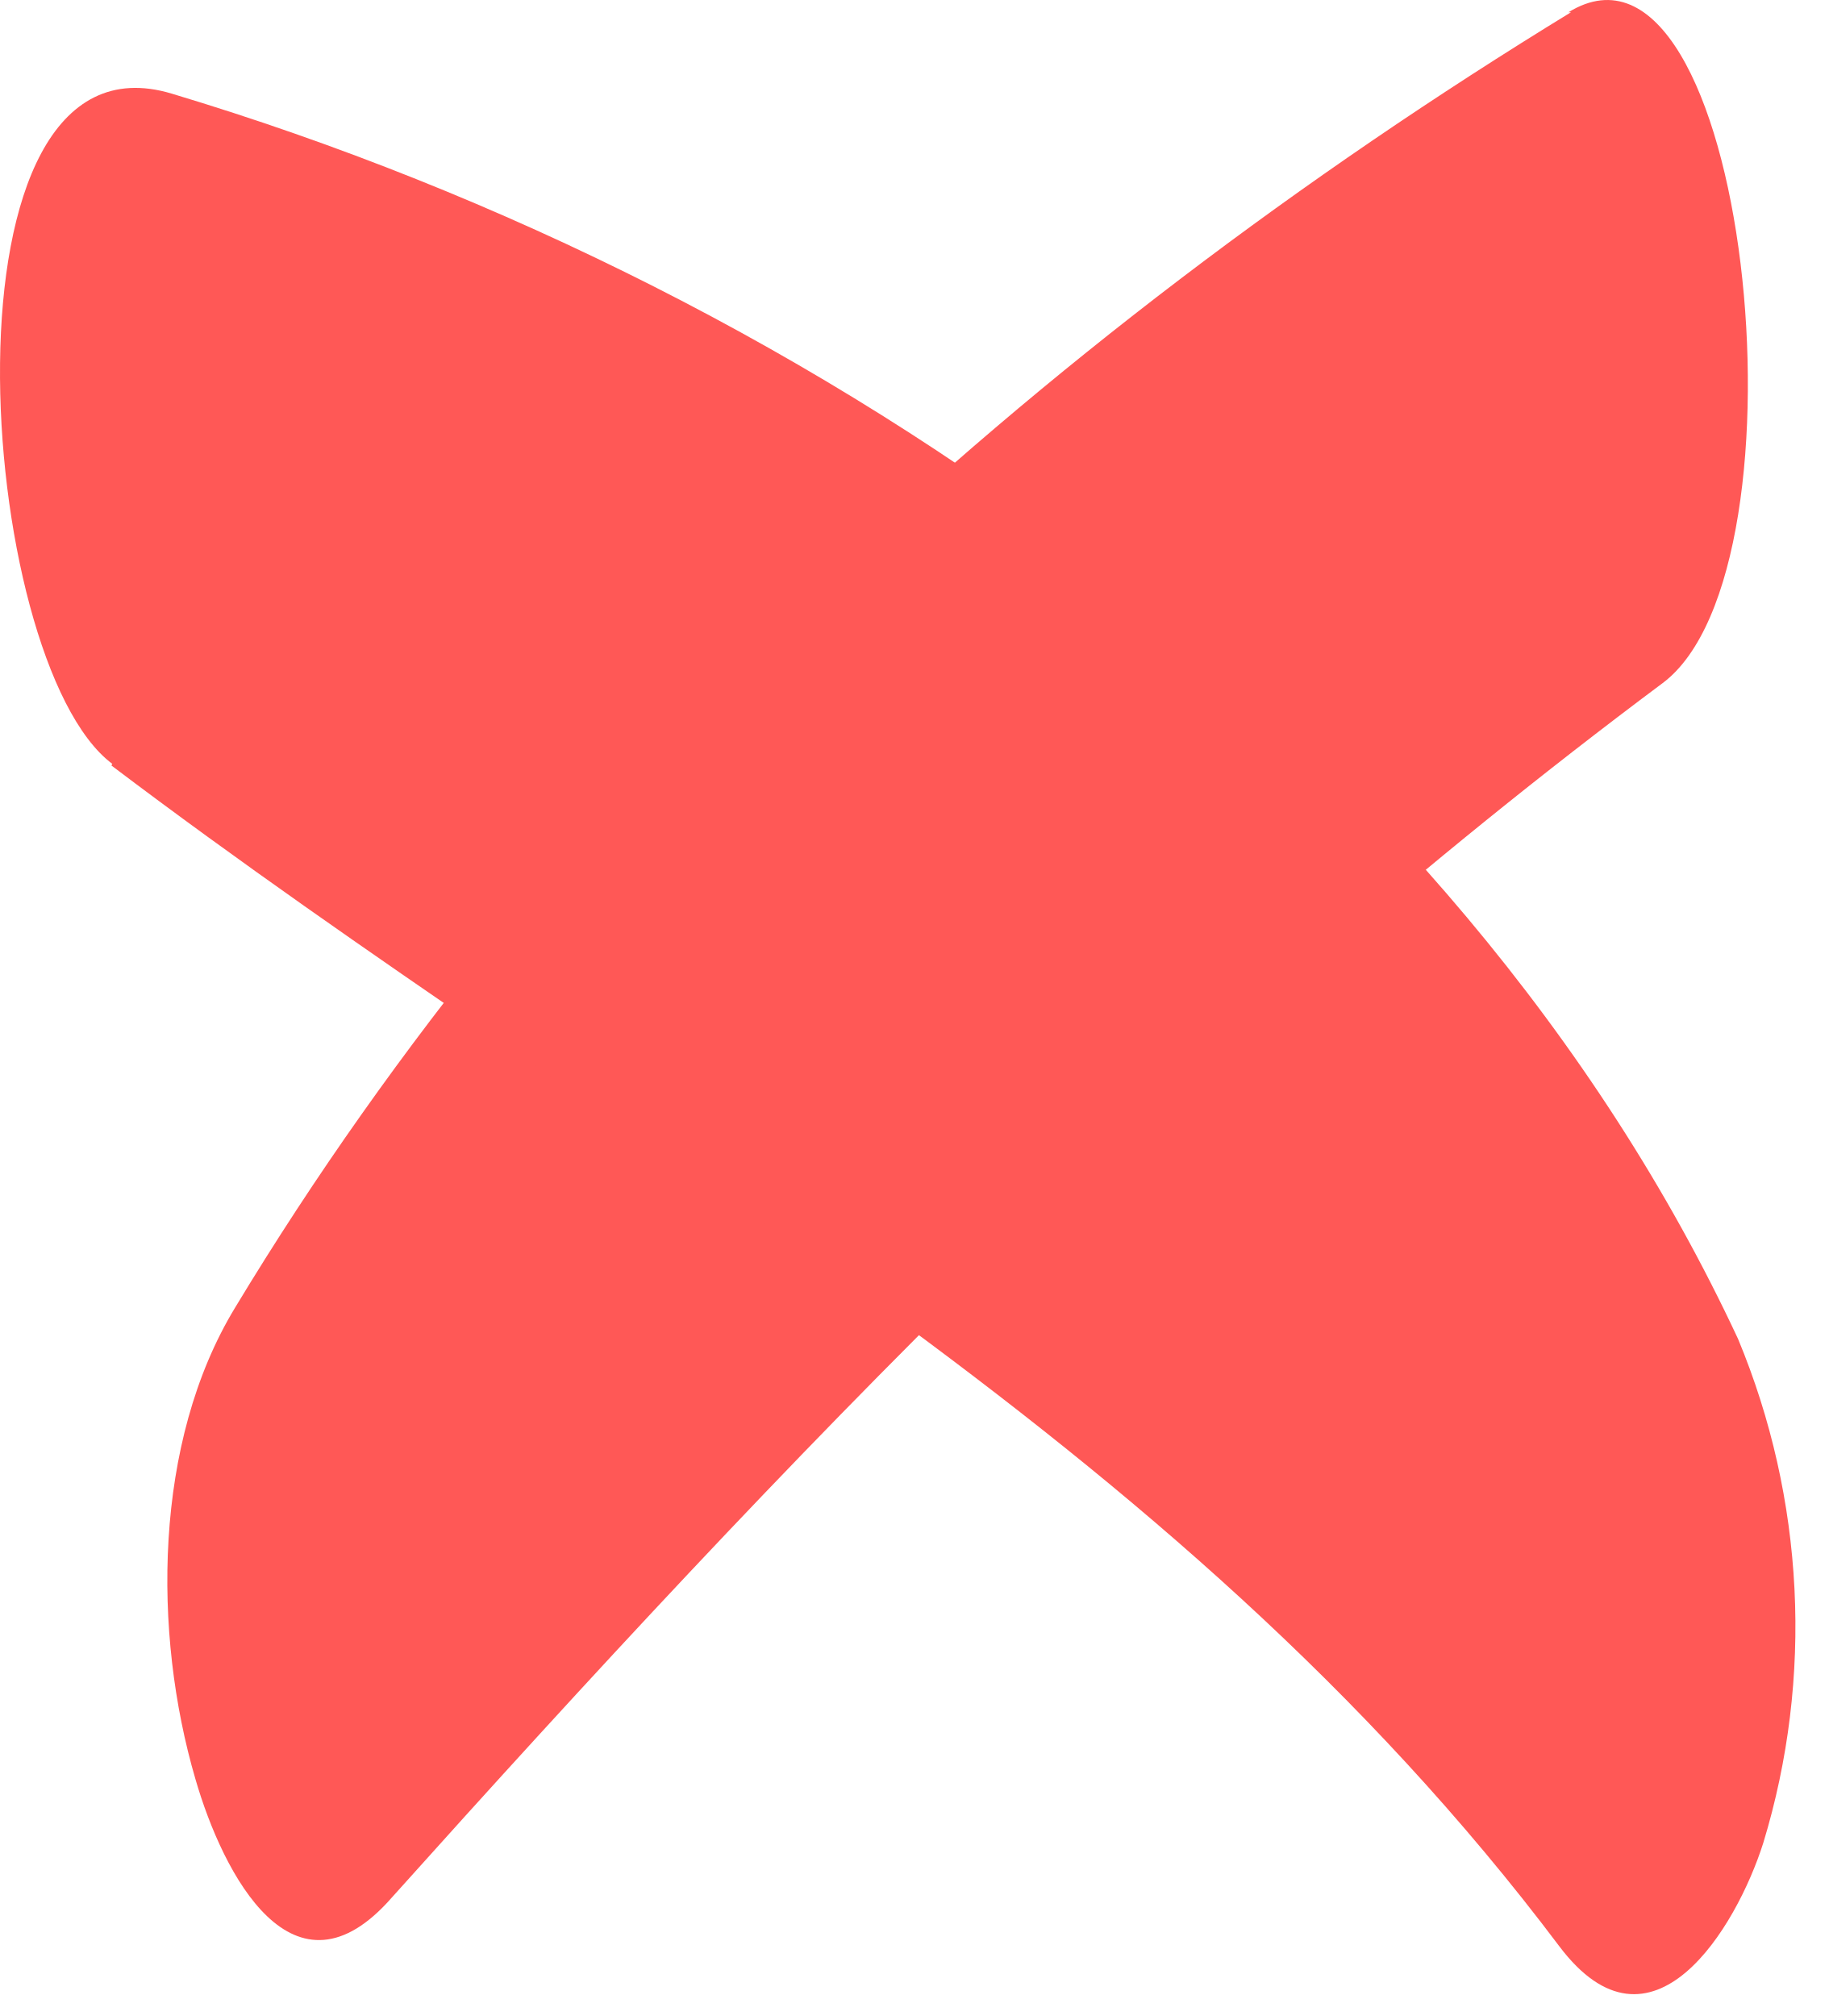
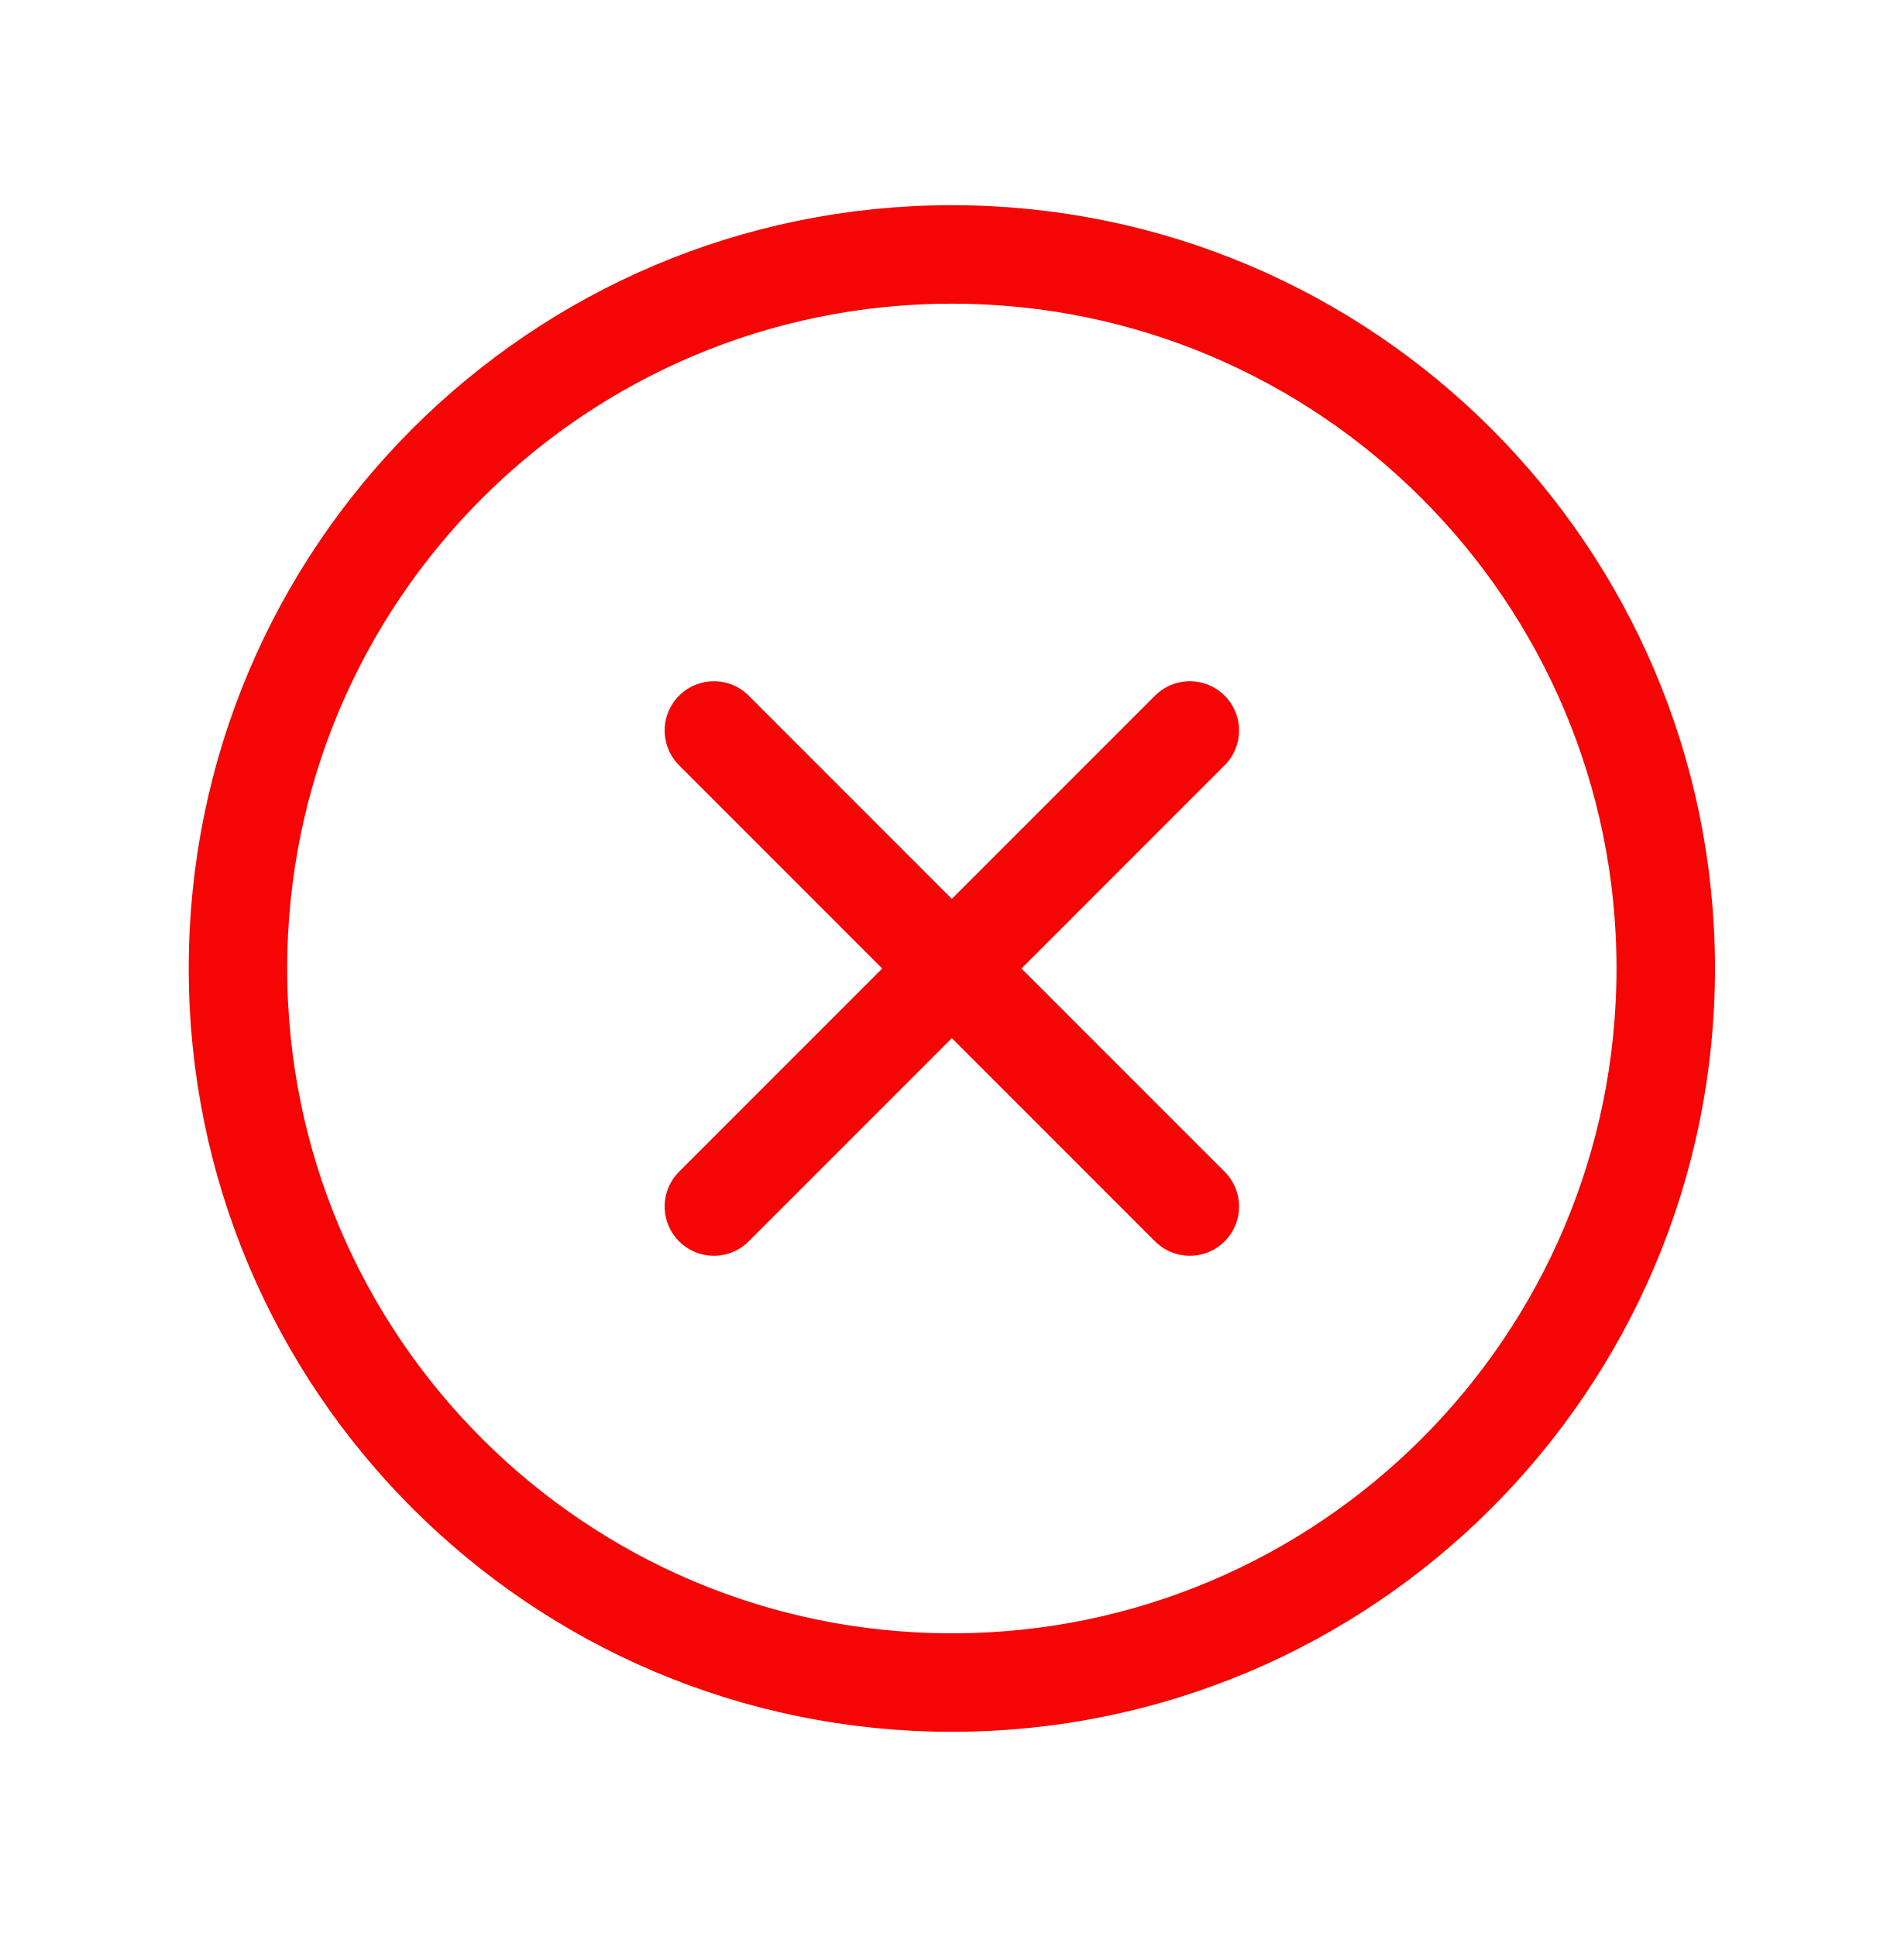
- <svg xmlns="http://www.w3.org/2000/svg" width="39" height="43" viewBox="0 0 39 43" fill="none">
-   <path d="M33.507 0.261C22.026 7.282 11.816 16.614 5.01 27.898C3.273 30.764 3.255 34.83 4.168 37.946C4.759 39.988 6.264 42.872 8.359 40.471C16.76 31.104 25.214 22.22 35.459 14.572C38.755 12.118 37.268 -2.086 33.453 0.261H33.507Z" fill="#FF5856" />
-   <path d="M2.377 16.328C13.267 24.567 24.999 30.531 33.256 41.511C35.226 44.126 37.035 41.117 37.608 39.308C38.683 35.779 38.486 31.964 37.071 28.561C31.07 15.683 17.673 6.208 3.666 1.998C-1.492 0.44 -0.525 14.107 2.394 16.292L2.377 16.328Z" fill="#FF5856" />
+ <svg xmlns="http://www.w3.org/2000/svg" width="58" height="59" viewBox="0 0 58 59" fill="none">
+   <path d="M50.75 29.5C50.75 17.492 41.008 7.75 29 7.75C16.992 7.75 7.25 17.492 7.25 29.5C7.25 41.508 16.992 51.25 29 51.25C41.008 51.25 50.75 41.508 50.75 29.5Z" stroke="#F60505" stroke-width="3" stroke-miterlimit="10" />
+   <path d="M21.75 36.75L36.25 22.25M36.25 36.75L21.75 22.25L36.25 36.75Z" stroke="#F60505" stroke-width="3" stroke-linecap="round" stroke-linejoin="round" />
</svg>
